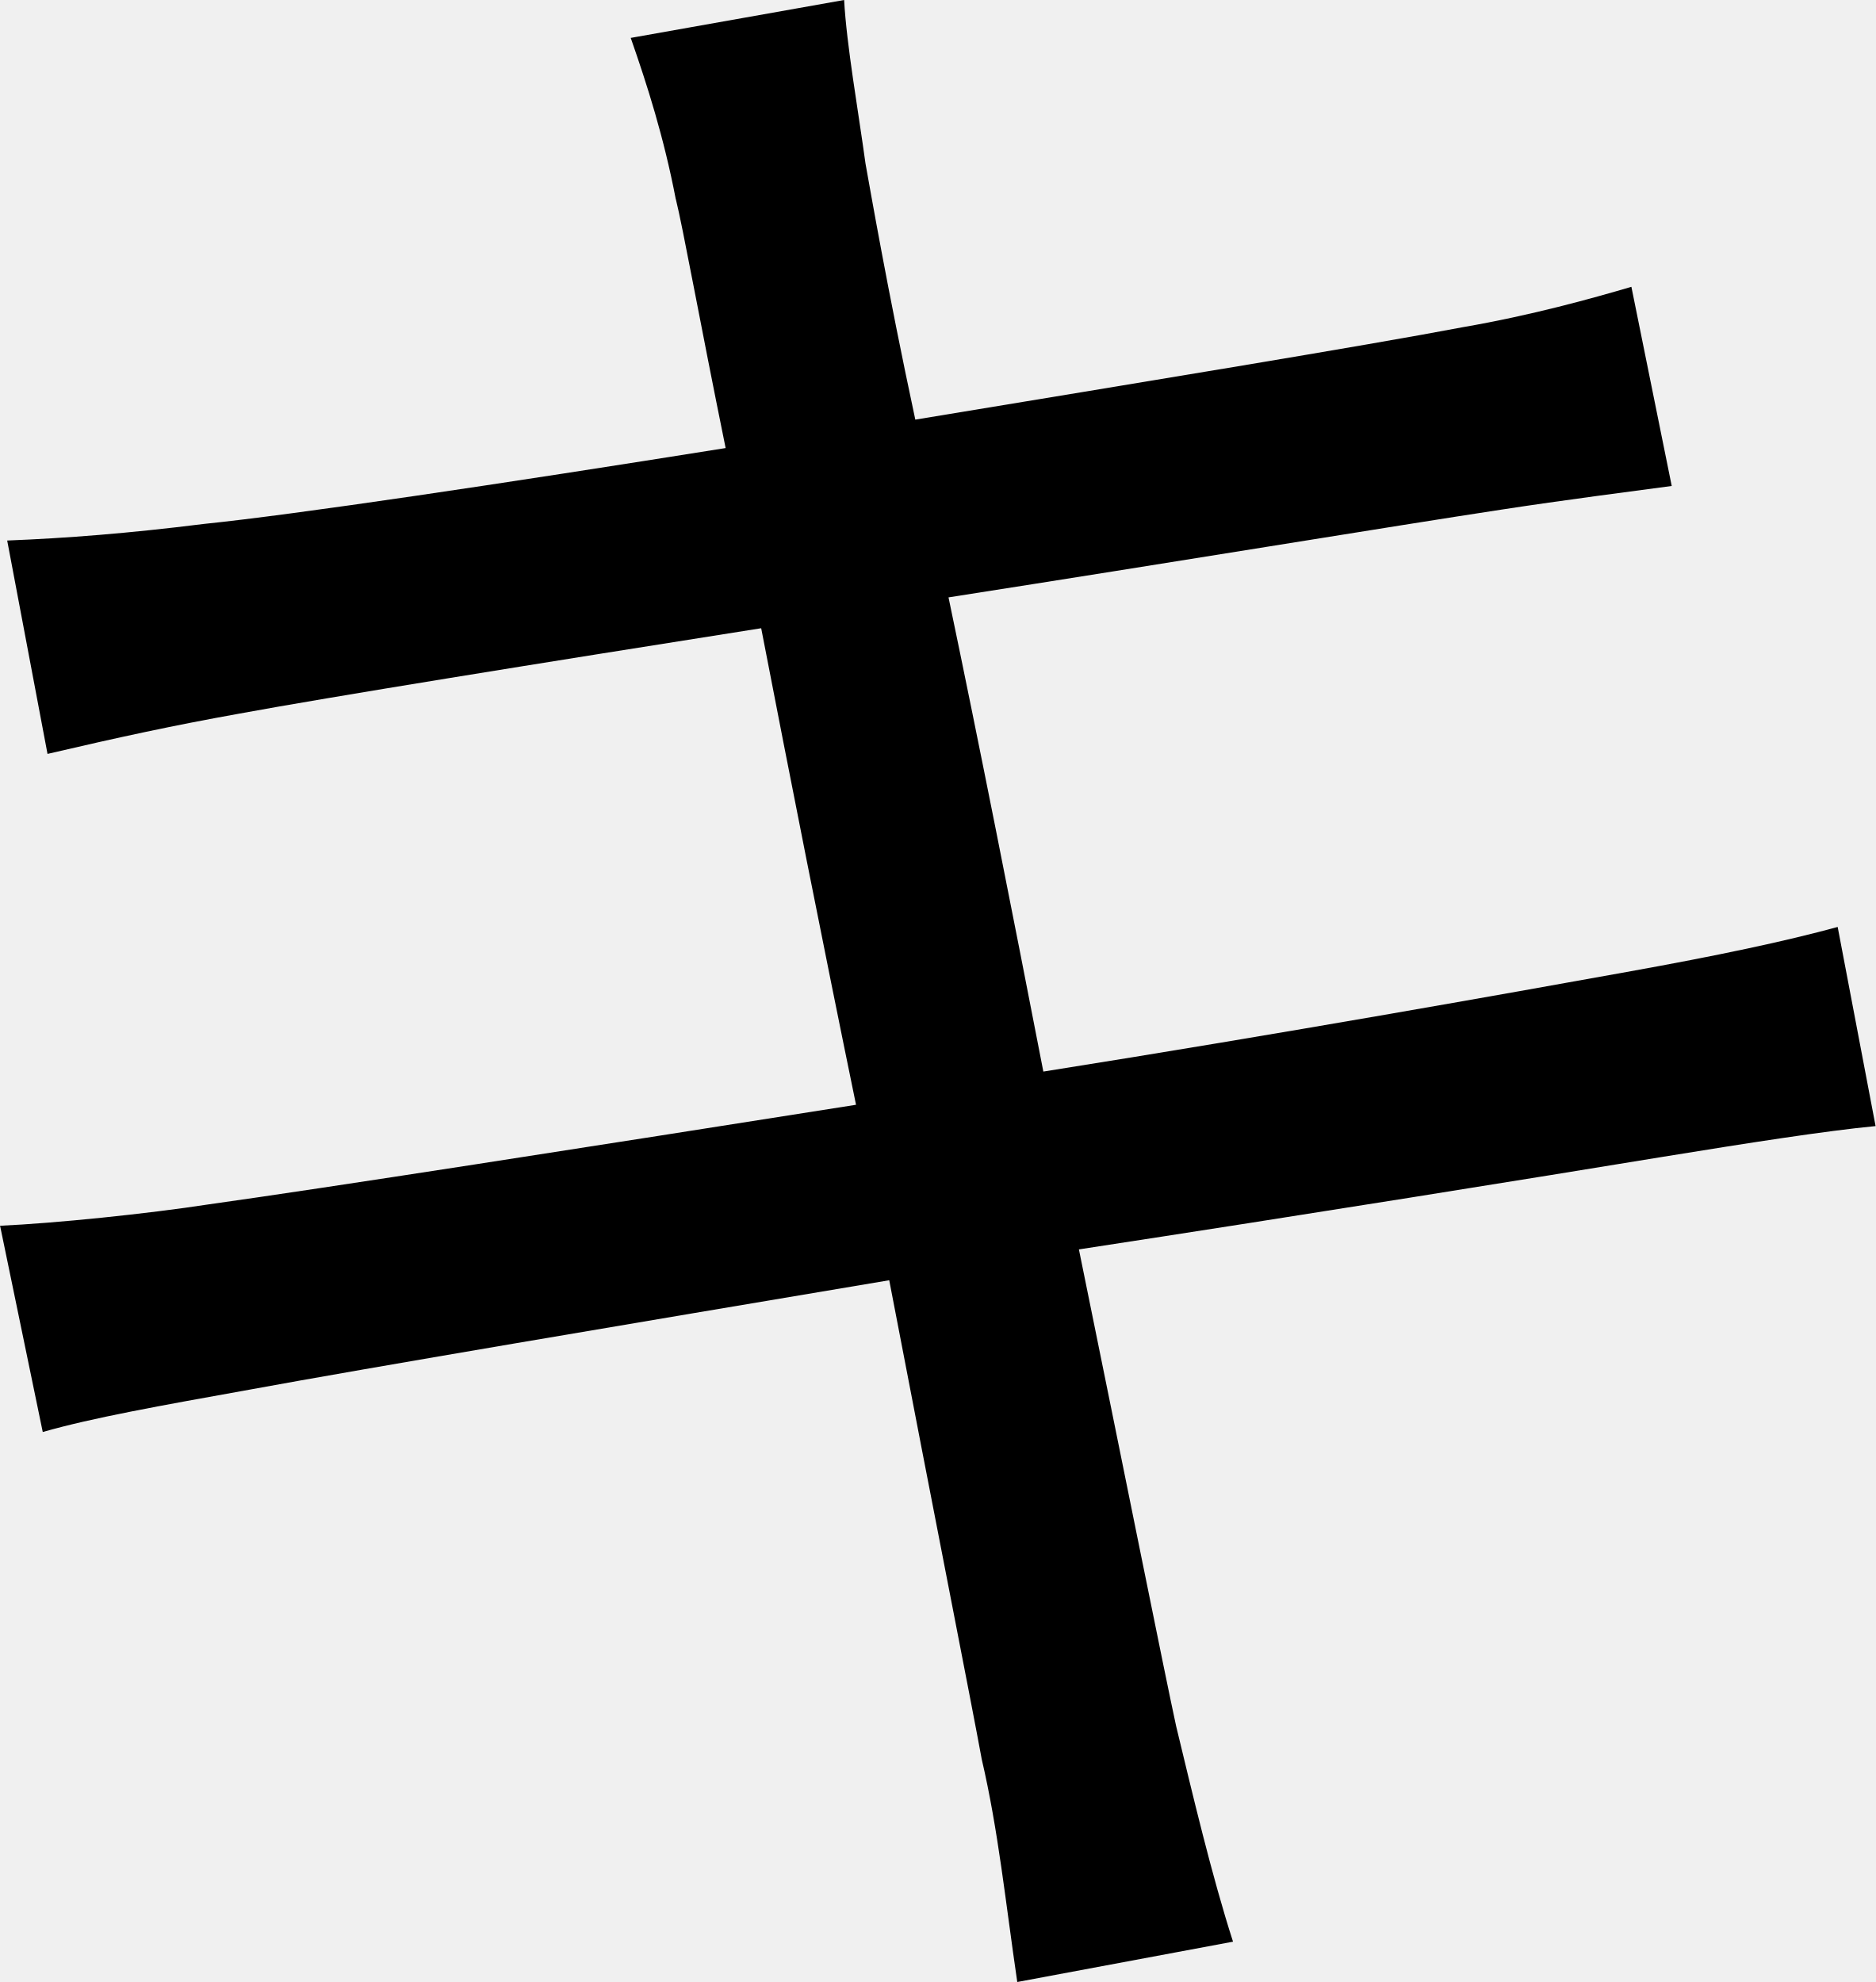
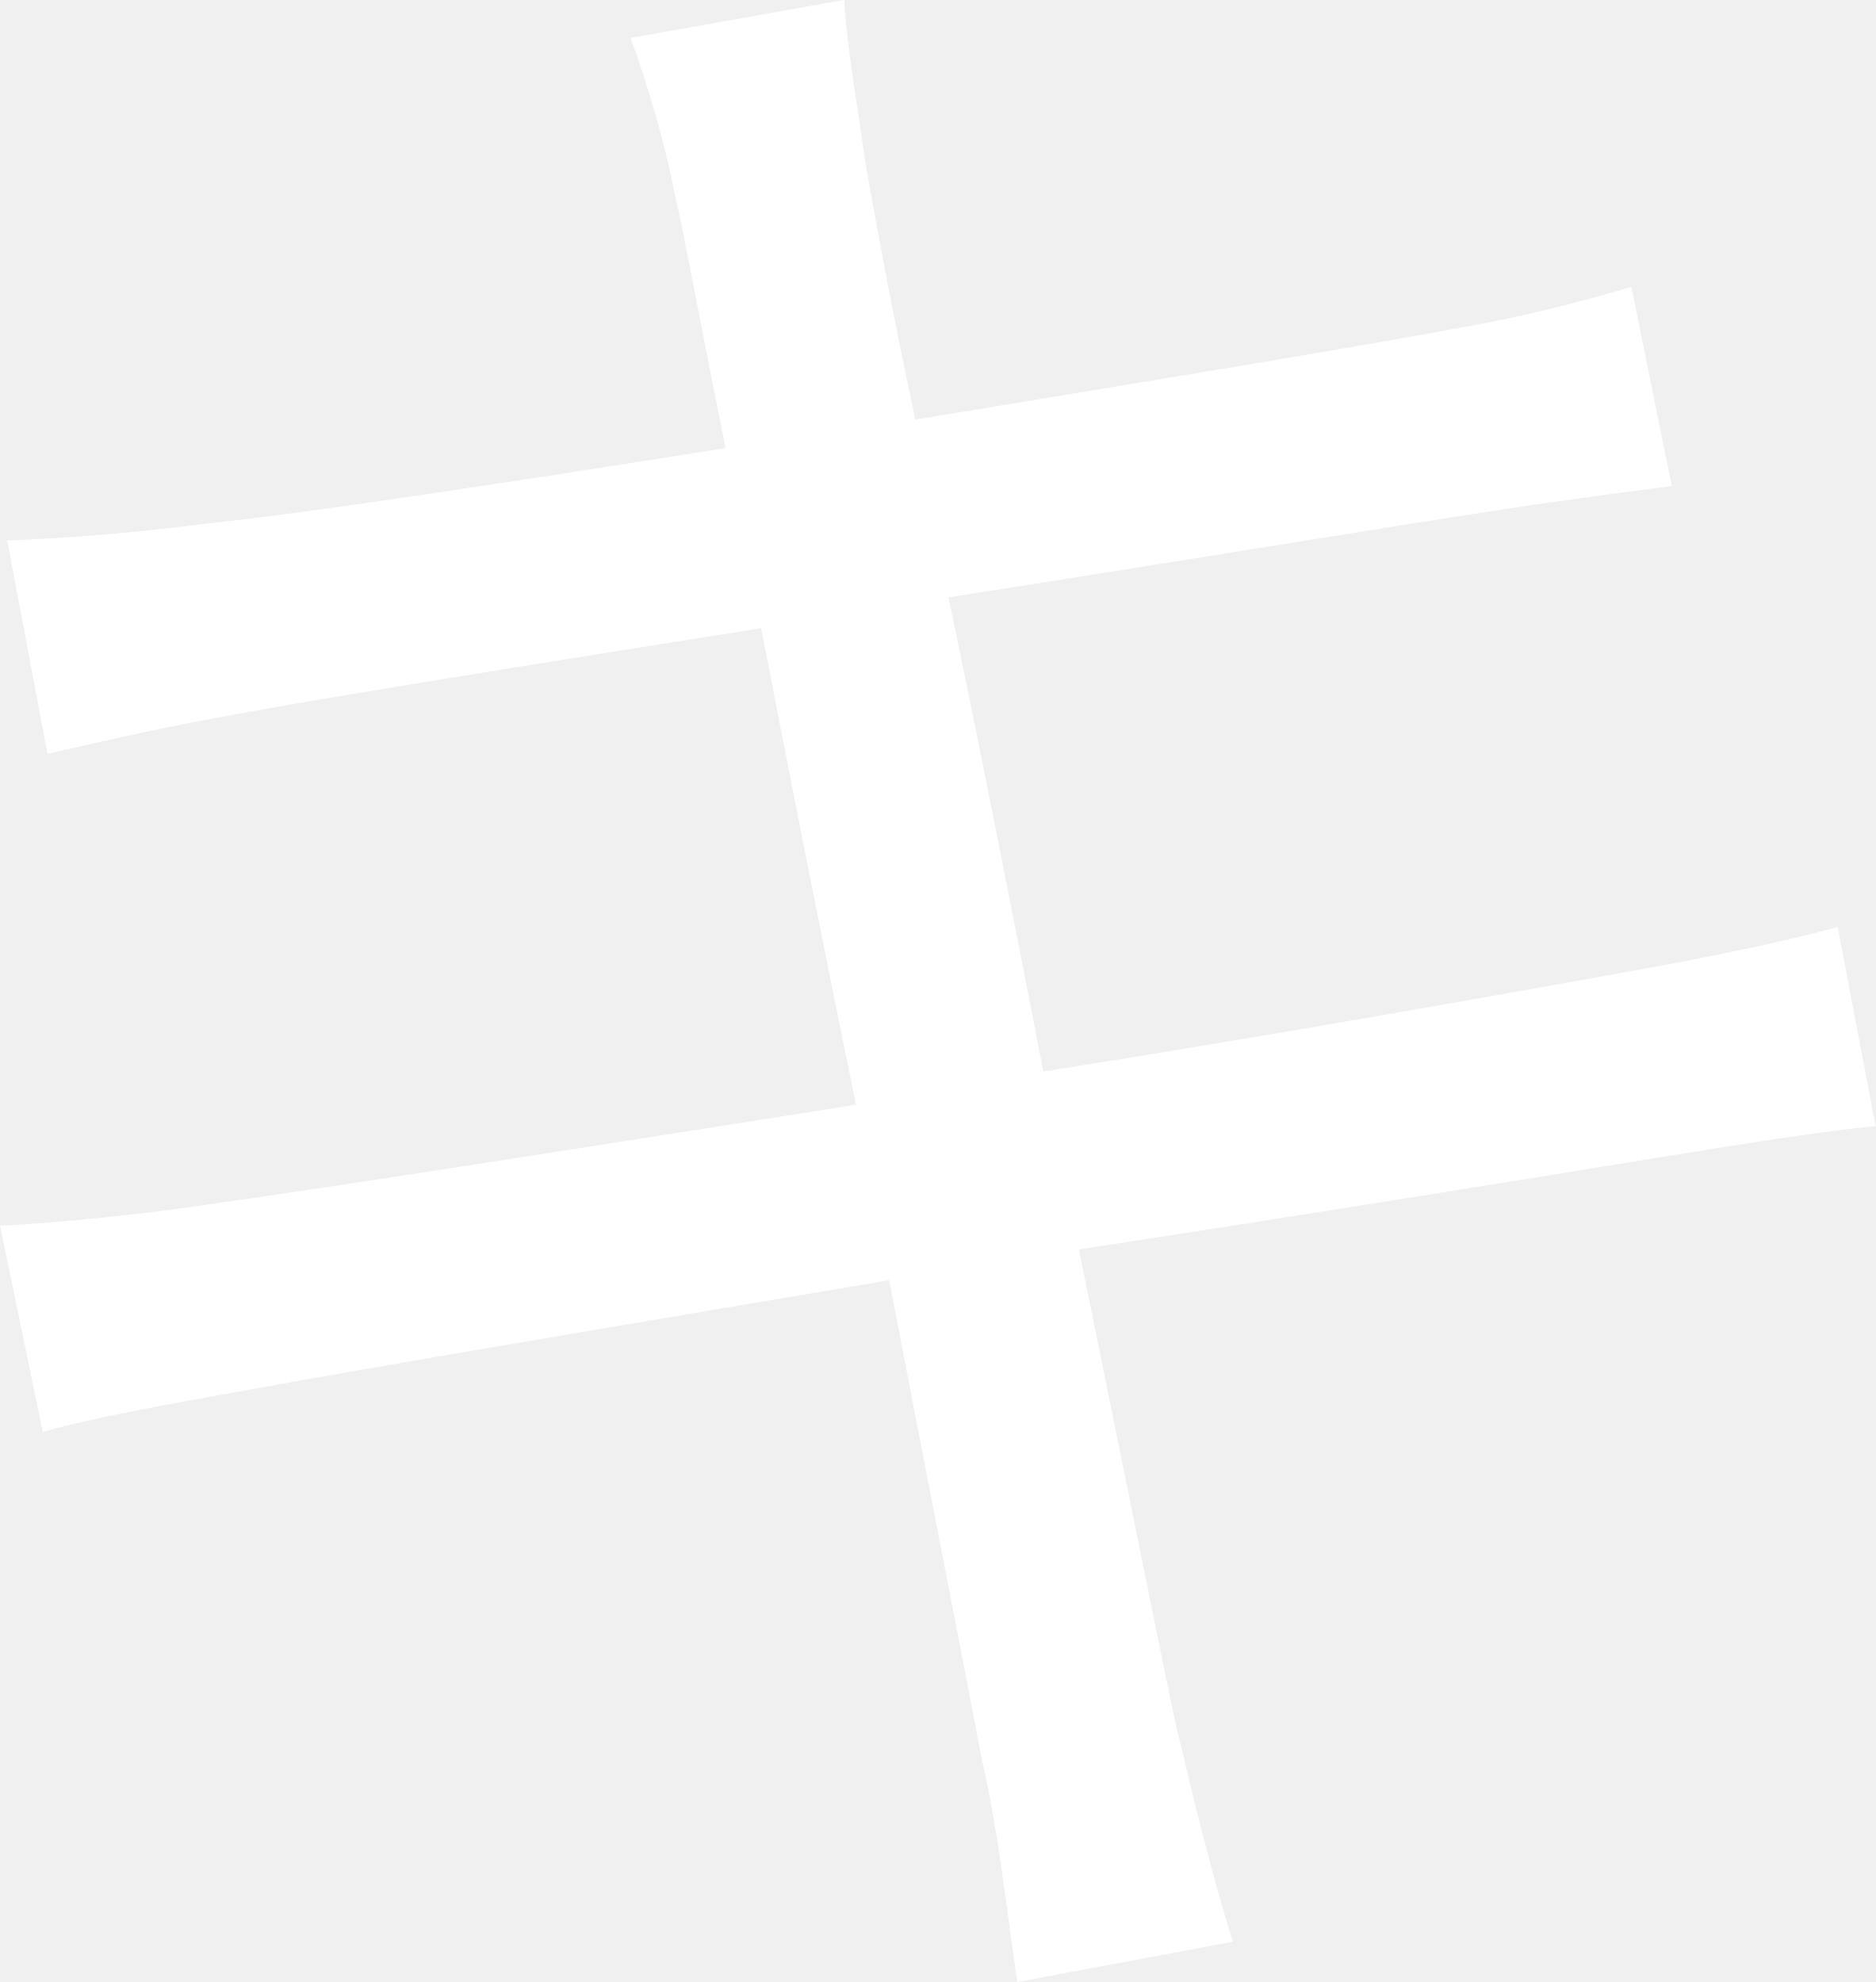
<svg xmlns="http://www.w3.org/2000/svg" width="27.905mm" height="29.492mm" version="1.1" viewBox="0 0 27.905 29.492">
  <g transform="translate(-46.145 -33.238)" stroke-width=".265" aria-label="キ">
-     <path d="m56.2 36.201c0.106 0.423 0.353 1.799 0.741 3.704-3.316 0.529-6.385 0.988-7.761 1.129-1.129 0.141-2.046 0.212-2.928 0.247l0.6 3.175c1.058-0.247 1.87-0.423 2.857-0.6 1.341-0.247 4.41-0.741 7.761-1.27 0.423 2.187 0.917 4.692 1.411 7.091-4.022 0.635-7.867 1.235-9.631 1.482-0.917 0.141-2.293 0.282-3.104 0.318l0.635 3.069c0.741-0.212 1.729-0.388 3.104-0.635 1.729-0.318 5.503-0.953 9.49-1.623 0.67 3.493 1.235 6.35 1.376 7.126 0.247 1.058 0.353 2.117 0.529 3.316l3.21-0.6c-0.318-0.988-0.6-2.187-0.847-3.21-0.176-0.811-0.741-3.634-1.446-7.091 3.457-0.529 6.738-1.058 8.678-1.376 1.305-0.212 2.434-0.388 3.175-0.459l-0.564-2.963c-0.776 0.212-1.764 0.423-3.14 0.67-1.764 0.318-5.115 0.917-8.678 1.482-0.459-2.364-0.953-4.868-1.411-7.056 3.387-0.529 6.597-1.058 8.22-1.305 0.917-0.141 2.011-0.282 2.54-0.353l-0.6-2.963c-0.6 0.176-1.482 0.423-2.505 0.6-1.482 0.282-4.727 0.811-8.149 1.376-0.423-1.976-0.67-3.422-0.741-3.81-0.106-0.776-0.282-1.764-0.318-2.434l-3.175 0.564c0.247 0.706 0.494 1.482 0.67 2.399z" />
+     <path fill="white" d="m56.2 36.201c0.106 0.423 0.353 1.799 0.741 3.704-3.316 0.529-6.385 0.988-7.761 1.129-1.129 0.141-2.046 0.212-2.928 0.247l0.6 3.175c1.058-0.247 1.87-0.423 2.857-0.6 1.341-0.247 4.41-0.741 7.761-1.27 0.423 2.187 0.917 4.692 1.411 7.091-4.022 0.635-7.867 1.235-9.631 1.482-0.917 0.141-2.293 0.282-3.104 0.318l0.635 3.069c0.741-0.212 1.729-0.388 3.104-0.635 1.729-0.318 5.503-0.953 9.49-1.623 0.67 3.493 1.235 6.35 1.376 7.126 0.247 1.058 0.353 2.117 0.529 3.316l3.21-0.6c-0.318-0.988-0.6-2.187-0.847-3.21-0.176-0.811-0.741-3.634-1.446-7.091 3.457-0.529 6.738-1.058 8.678-1.376 1.305-0.212 2.434-0.388 3.175-0.459l-0.564-2.963c-0.776 0.212-1.764 0.423-3.14 0.67-1.764 0.318-5.115 0.917-8.678 1.482-0.459-2.364-0.953-4.868-1.411-7.056 3.387-0.529 6.597-1.058 8.22-1.305 0.917-0.141 2.011-0.282 2.54-0.353l-0.6-2.963c-0.6 0.176-1.482 0.423-2.505 0.6-1.482 0.282-4.727 0.811-8.149 1.376-0.423-1.976-0.67-3.422-0.741-3.81-0.106-0.776-0.282-1.764-0.318-2.434l-3.175 0.564c0.247 0.706 0.494 1.482 0.67 2.399z" />
  </g>
</svg>
